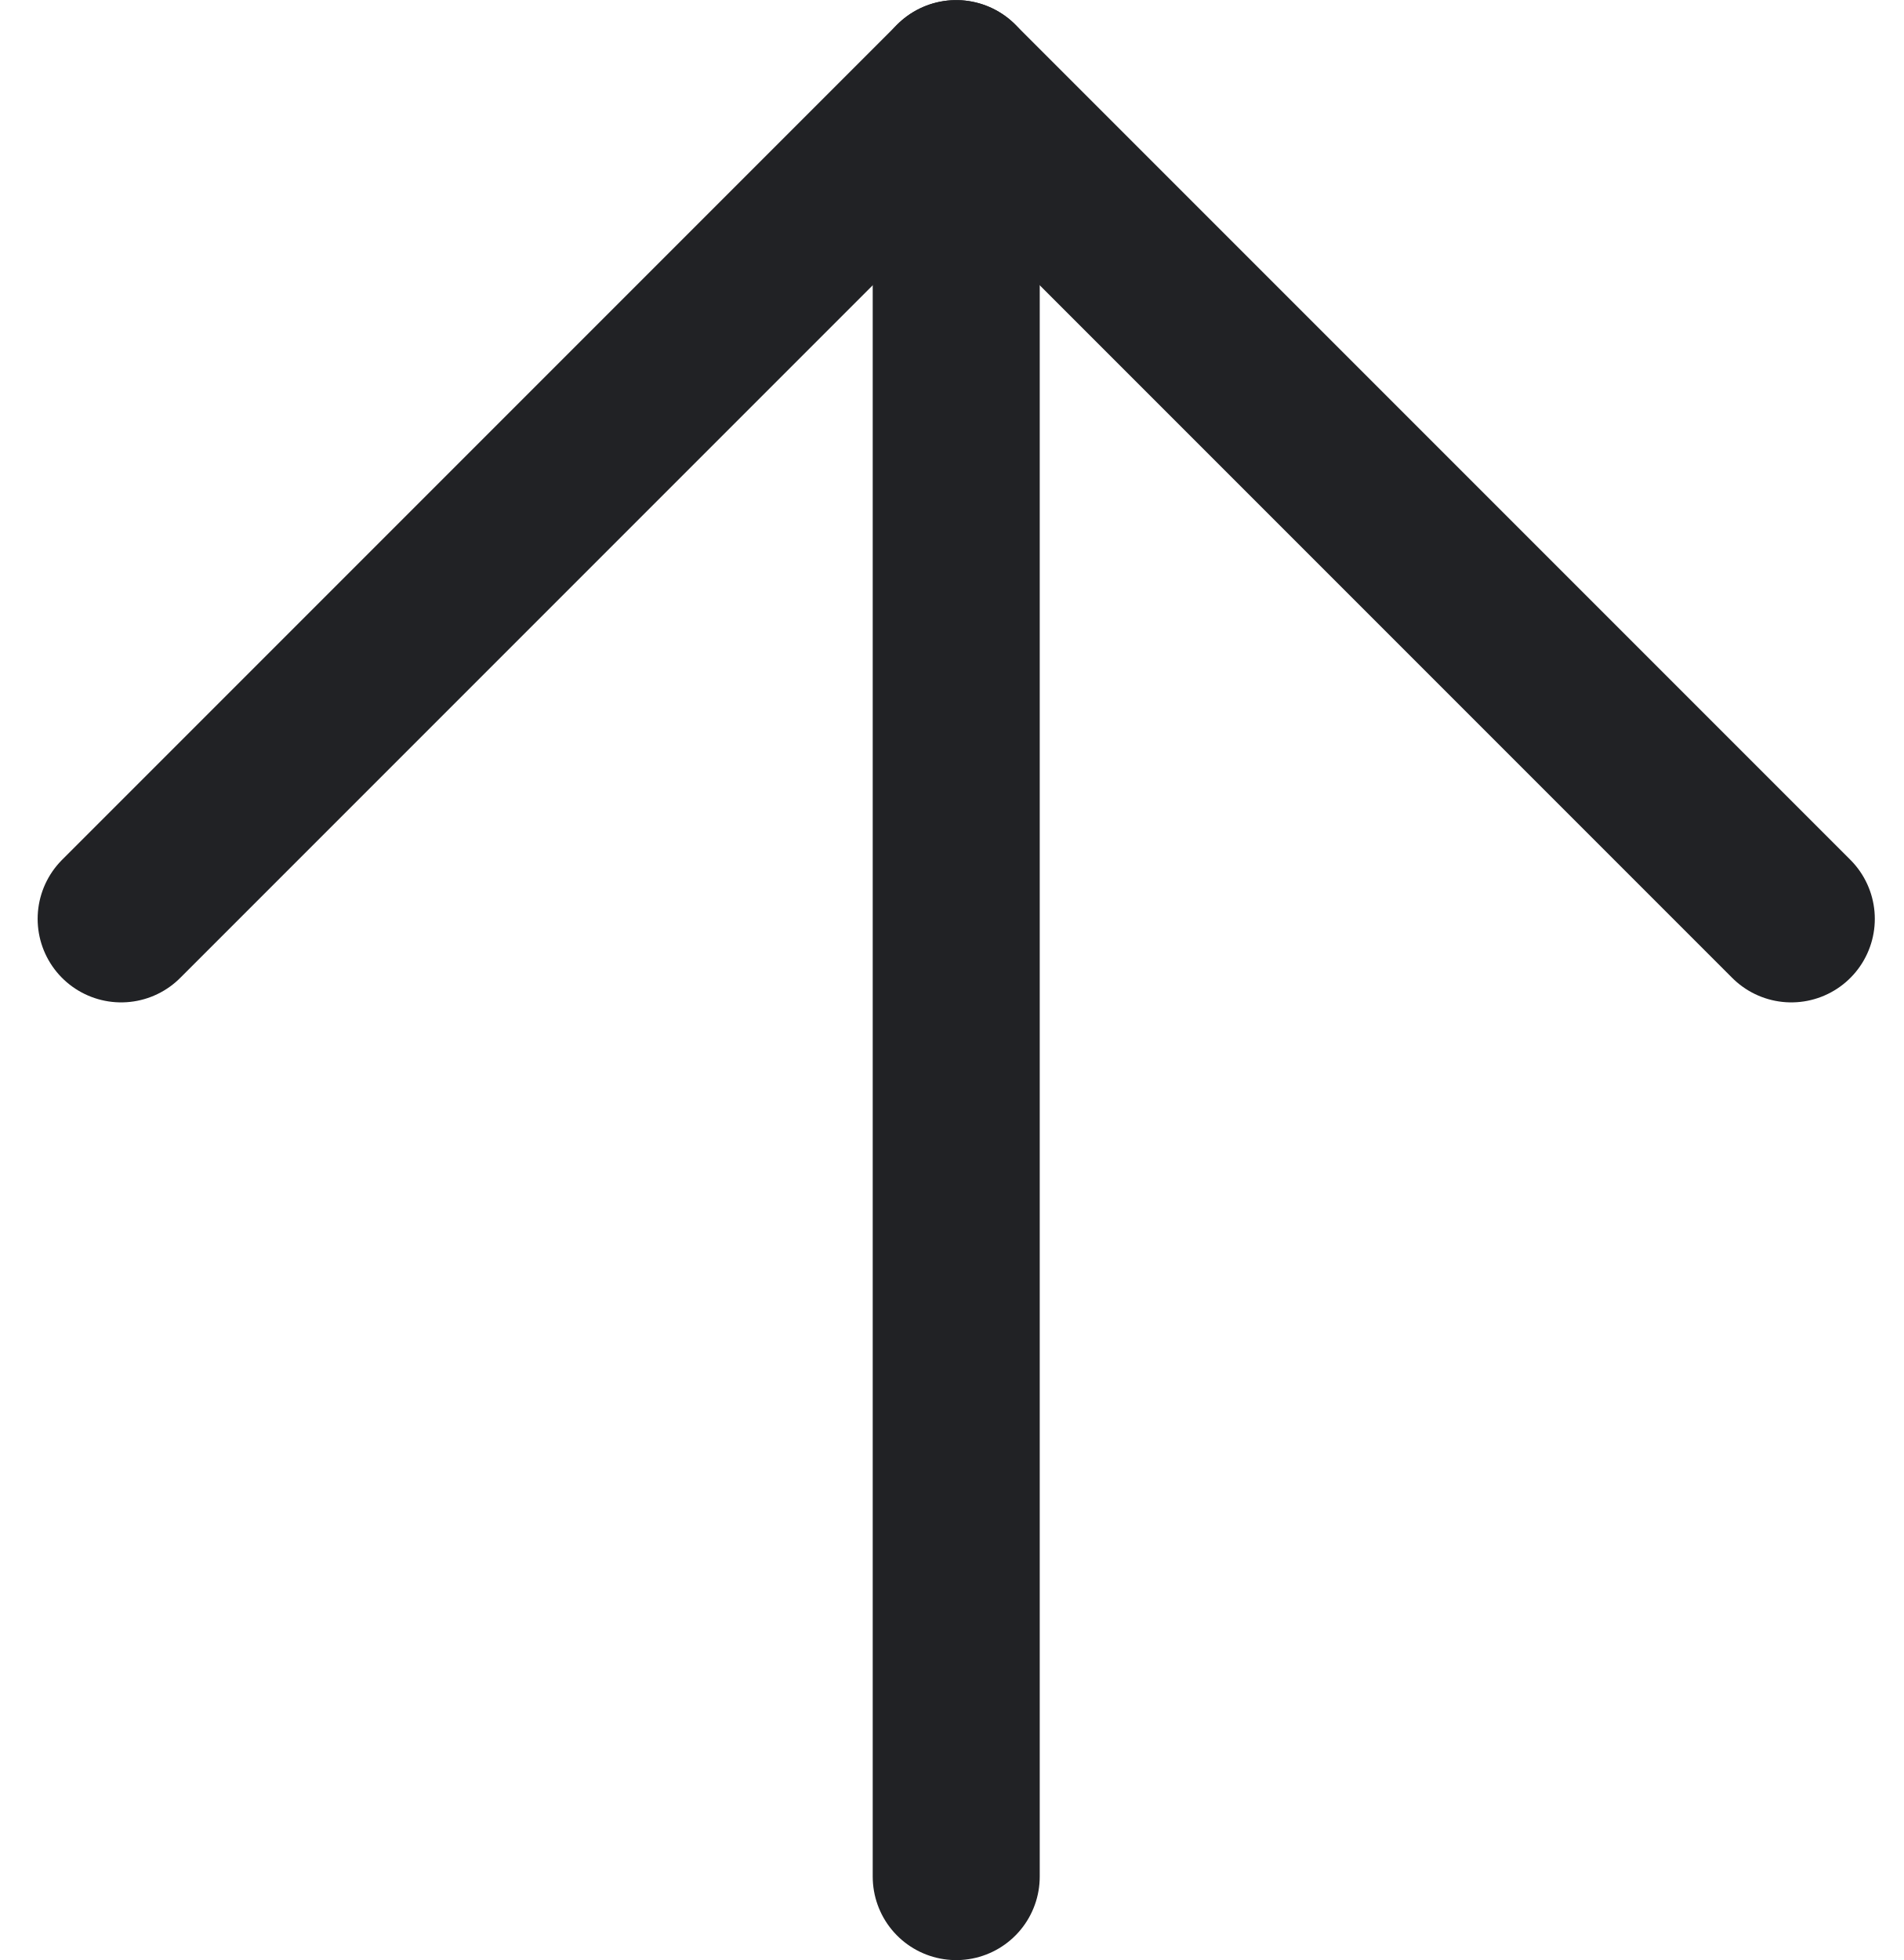
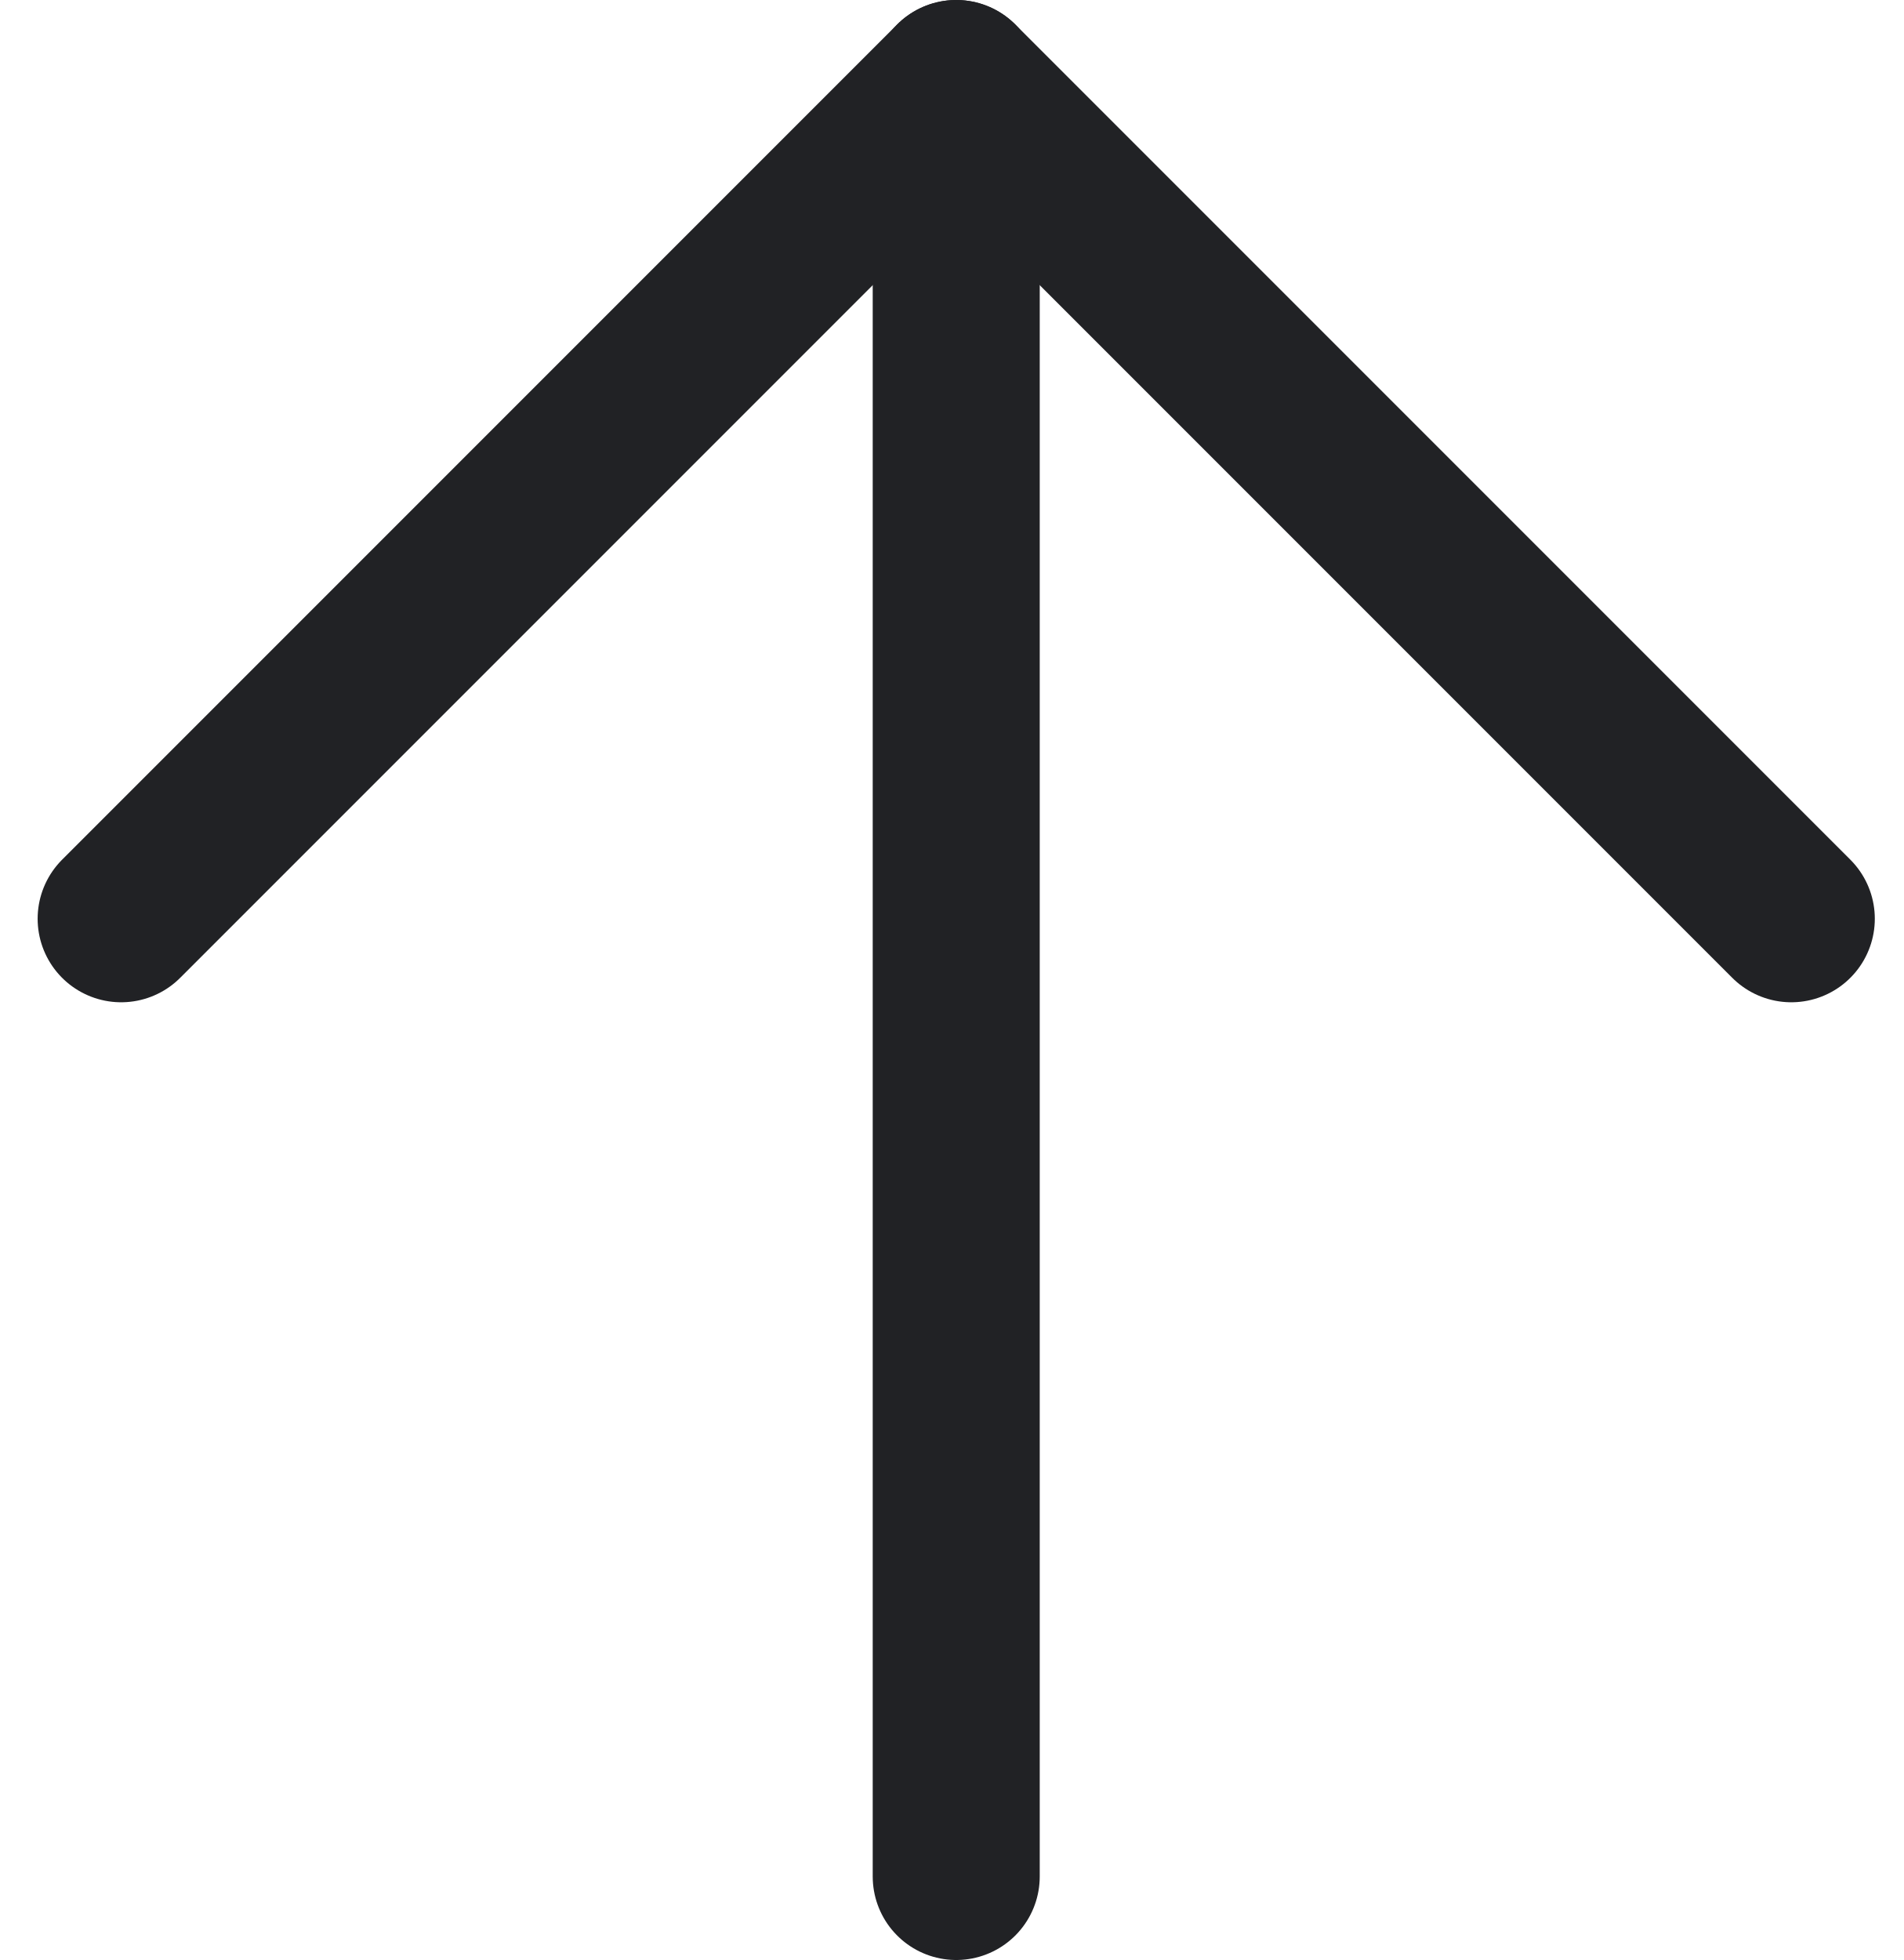
- <svg xmlns="http://www.w3.org/2000/svg" version="1.1" id="Слой_1" x="0px" y="0px" viewBox="0 0 17.1 17.6" style="enable-background:new 0 0 17.1 17.6;" xml:space="preserve">
-   <style type="text/css">
- 	.st0{fill:none;stroke:#212225;stroke-width:1.5;stroke-linecap:round;stroke-linejoin:round;}
- </style>
-   <g id="arrow-up" transform="translate(16.088 16.851) rotate(180)">
-     <line id="Линия_23" class="st0" x1="7.5" y1="0" x2="7.5" y2="16.1" />
-     <path id="Контур_341" class="st0" d="M15,8.6l-7.5,7.5L0,8.6" />
+ <svg xmlns="http://www.w3.org/2000/svg" version="1.1" id="Слой_1" x="0" y="0" viewBox="0 0 17.1 17.6" xml:space="preserve">
+   <style>.st0{fill:none;stroke:#212225;stroke-width:1.5;stroke-linecap:round;stroke-linejoin:round}</style>
+   <g id="arrow-up" transform="rotate(180 8.044 8.425)">
+     <path id="Линия_23" class="st0" d="M7.5 0v16.1" />
+     <path id="Контур_341" class="st0" d="M15 8.6l-7.5 7.5L0 8.6" />
  </g>
</svg>
